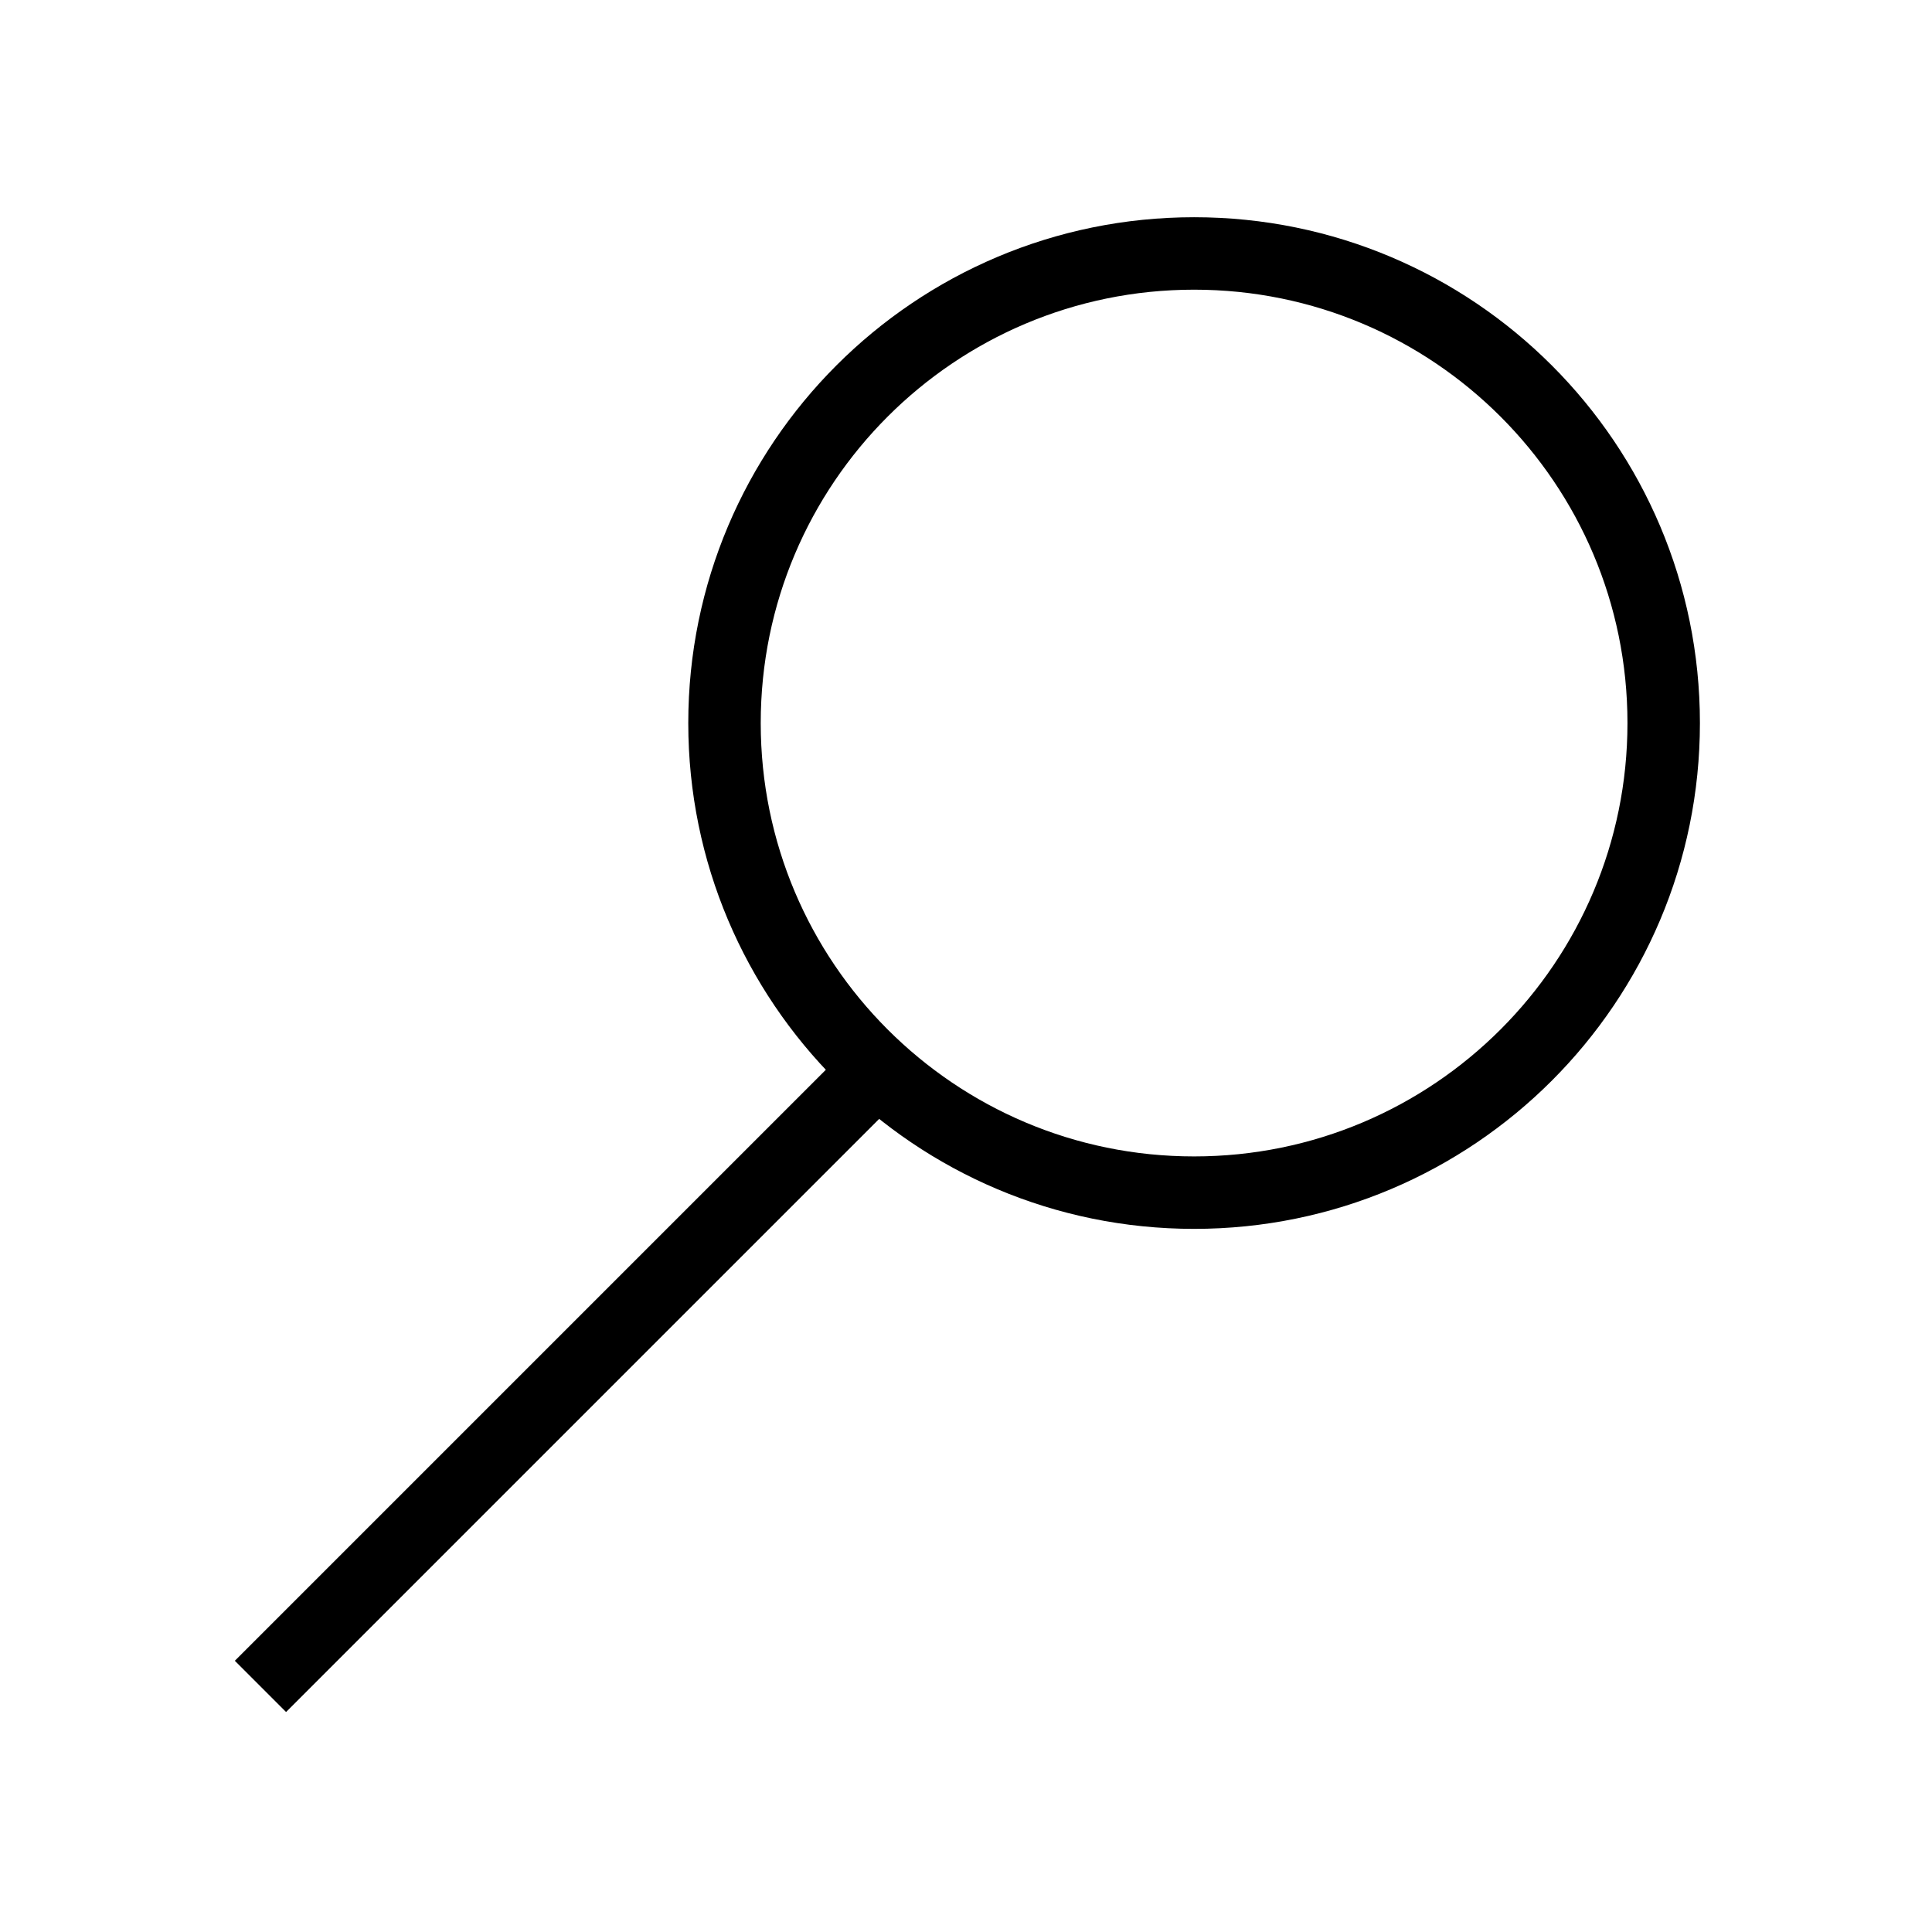
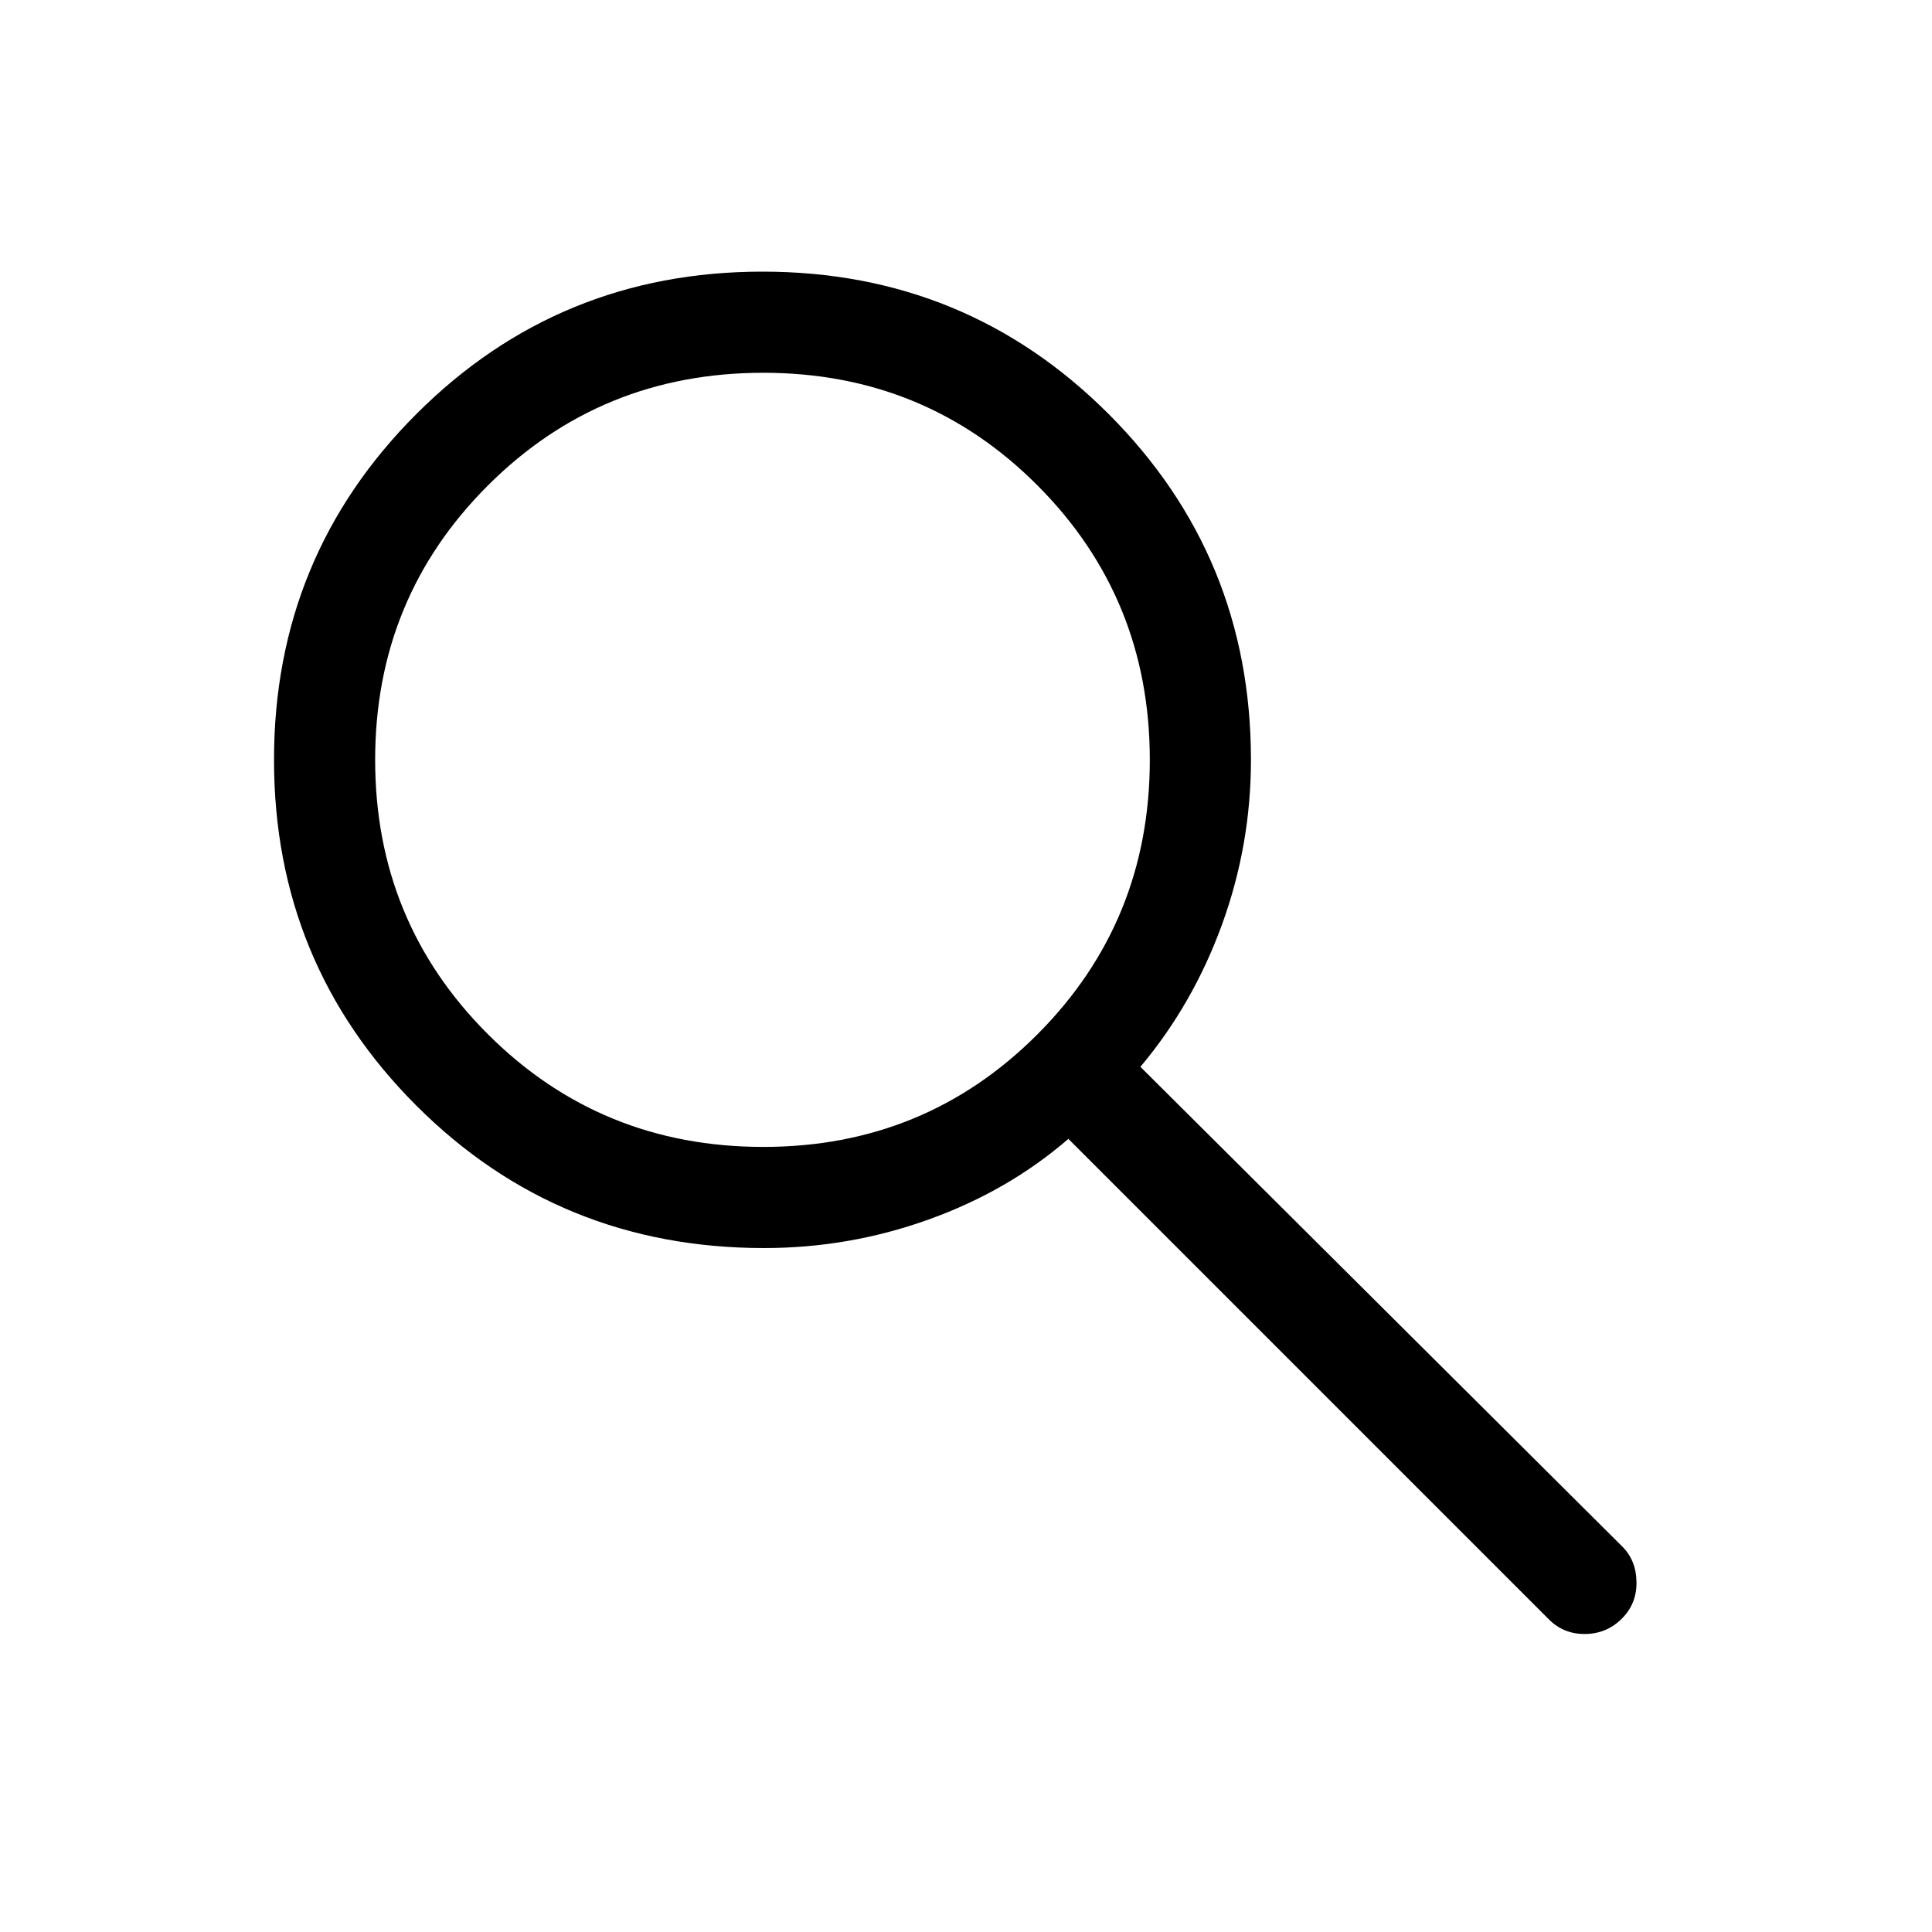
- <svg xmlns="http://www.w3.org/2000/svg" version="1.1" width="48" height="48" viewBox="0 0 48 48" enable-background="new 0 0 24.00 24.00" xml:space="preserve" id="svg4">
-   <defs id="defs8" />
-   <circle style="fill:none;stroke:#000000;stroke-width:1.8;stroke-linejoin:round;stroke-opacity:1;stroke-miterlimit:4;stroke-dasharray:none" id="path833" cx="29.667" cy="17.964" r="11.667" />
-   <path style="fill:none;stroke:#000000;stroke-width:1.8;stroke-linecap:butt;stroke-linejoin:miter;stroke-opacity:1;stroke-miterlimit:4;stroke-dasharray:none" d="M 6.471,41.898 21.471,26.898" id="path835" />
+ <svg xmlns="http://www.w3.org/2000/svg" height="40" viewBox="0 -960 960 960" width="40">
+   <path d="M379.692-339.847q-102.009 0-172.773-70.744-70.764-70.743-70.764-171.845t70.743-171.845q70.744-70.744 171.992-70.744 101.249 0 171.974 70.744 70.725 70.743 70.725 171.852 0 42.301-14.385 81.839-14.385 39.539-40.538 70.692l239.077 238.001q7.231 6.934 7.423 17.89.192 10.955-7.423 18.442t-18.378 7.487q-10.764 0-18.083-7.615l-238.41-238.411q-29.899 25.866-69.407 40.061-39.508 14.196-81.773 14.196Zm-.41-50.255q80.406 0 136.229-55.962 55.823-55.961 55.823-136.372 0-80.41-55.823-136.372-55.823-55.962-136.229-55.962-80.748 0-136.81 55.962T186.41-582.436q0 80.411 56.062 136.372 56.062 55.962 136.81 55.962Z" />
</svg>
